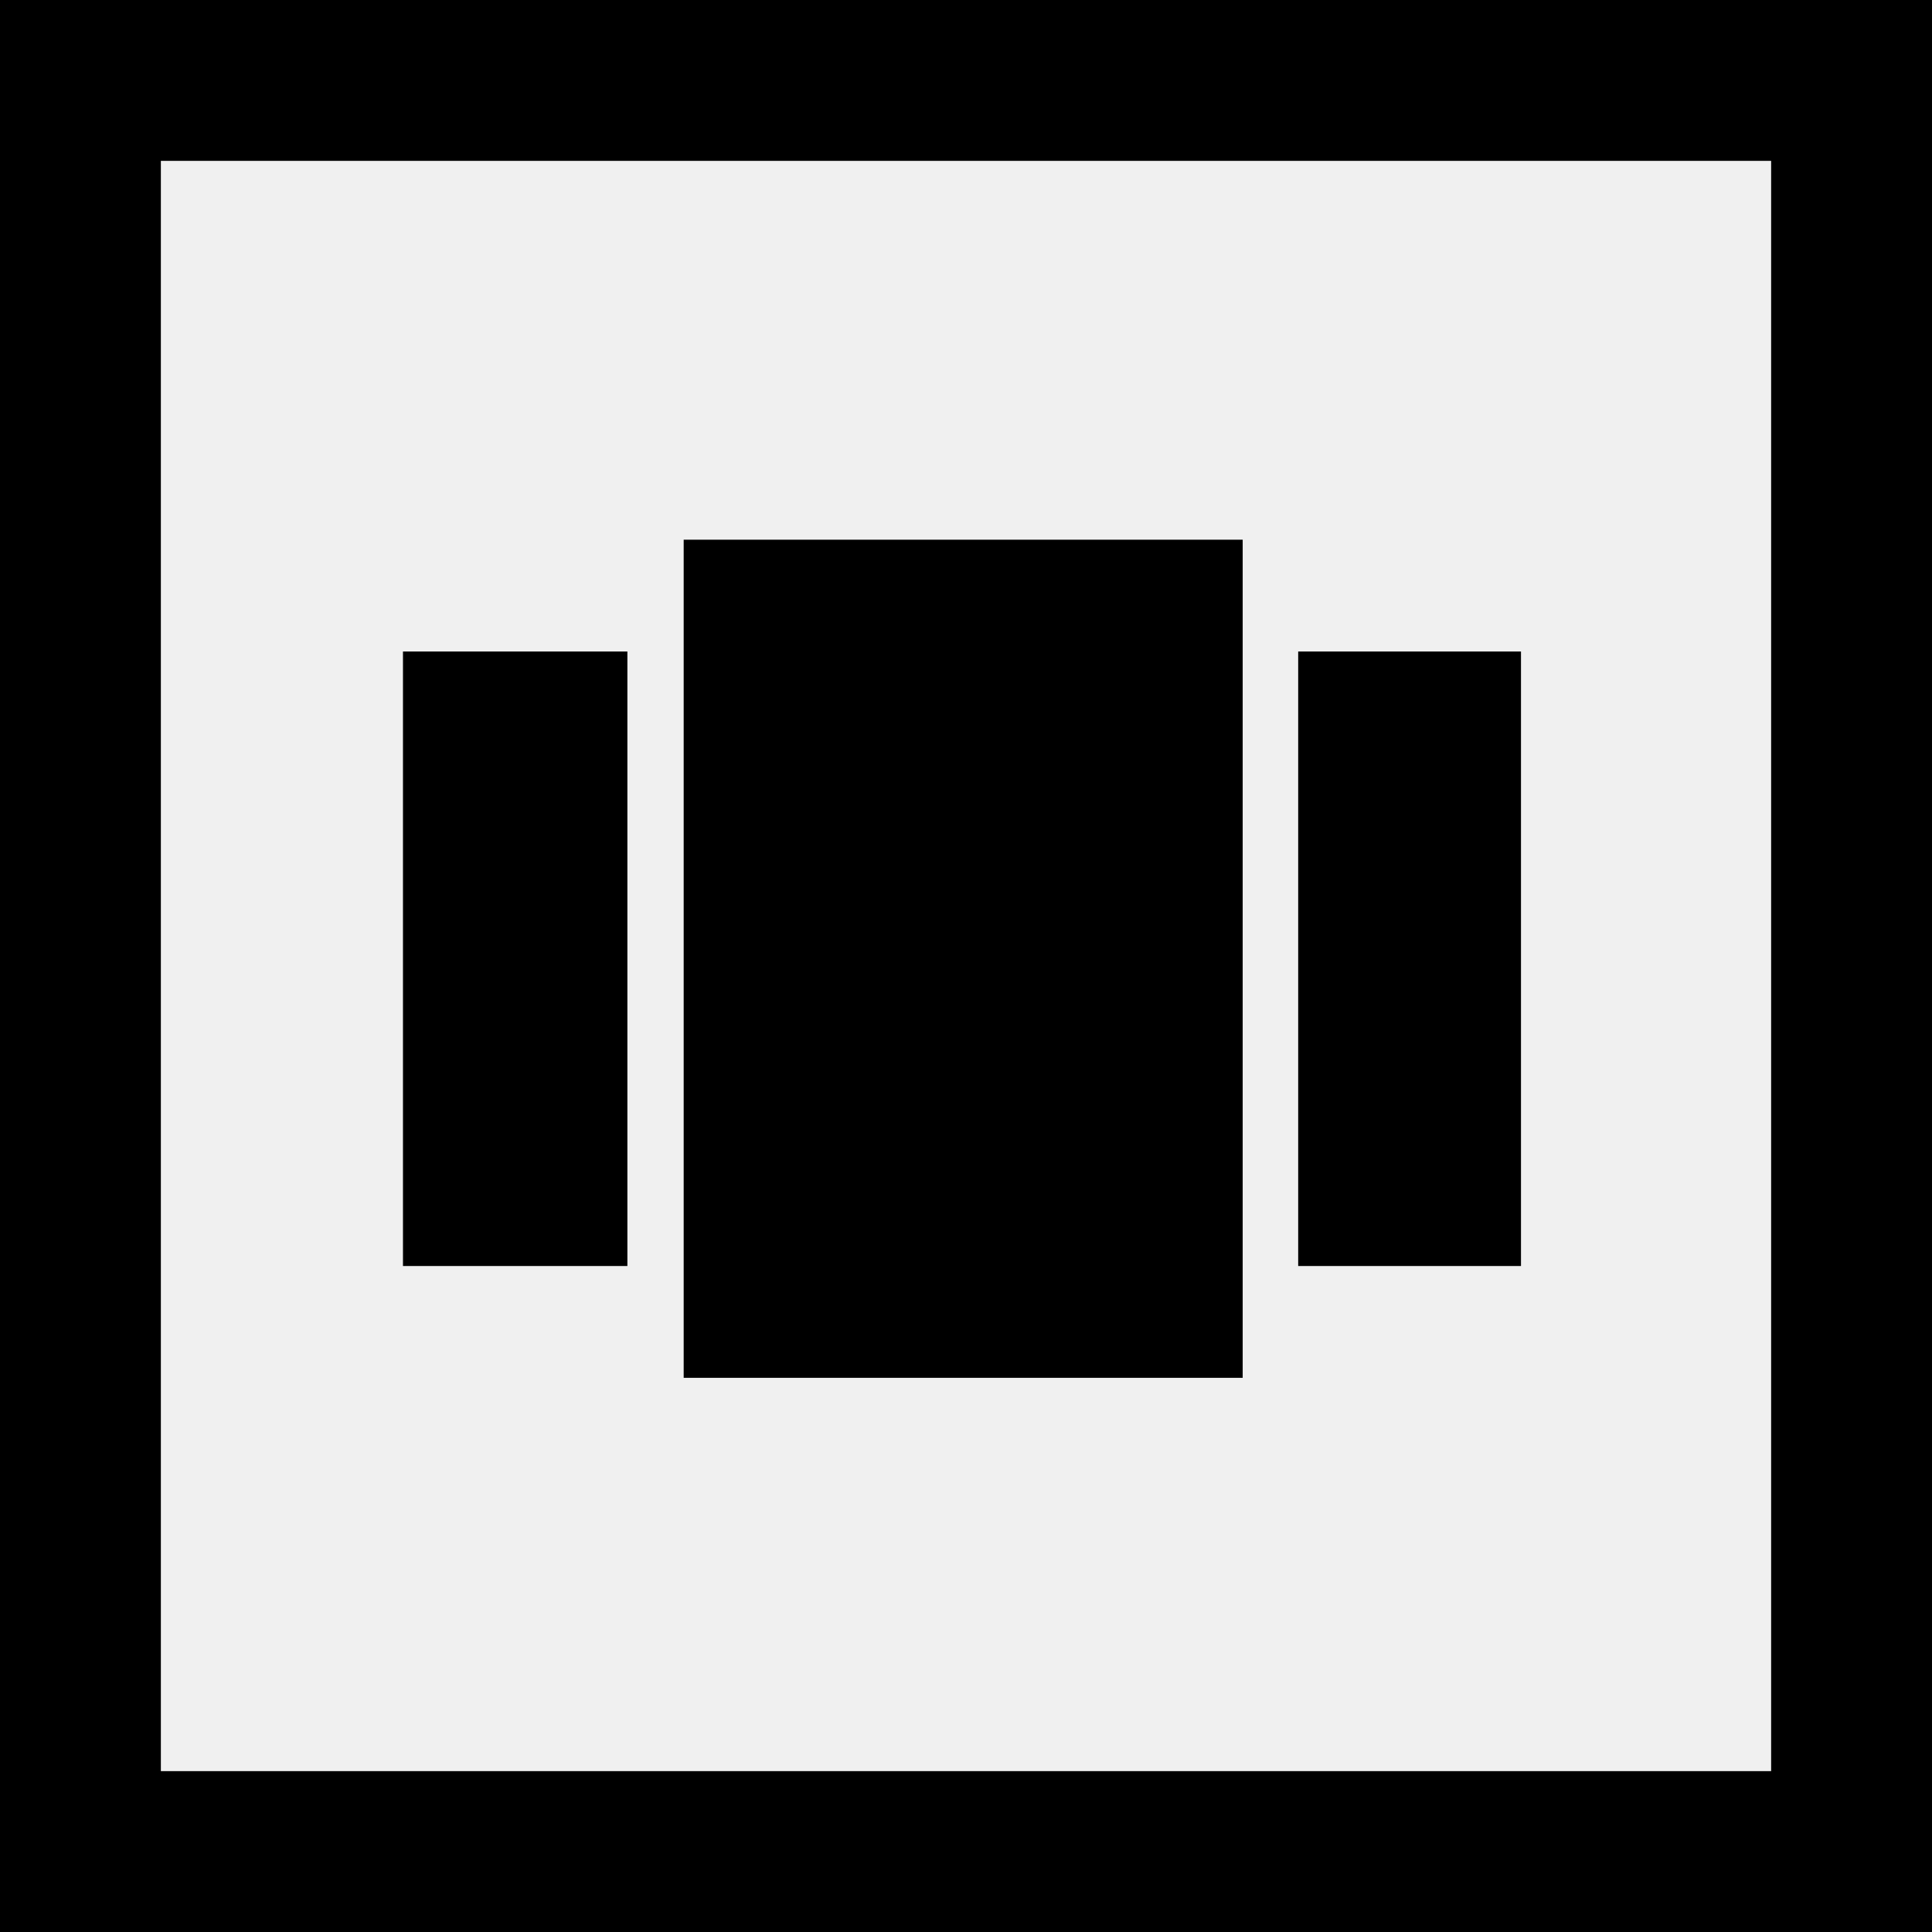
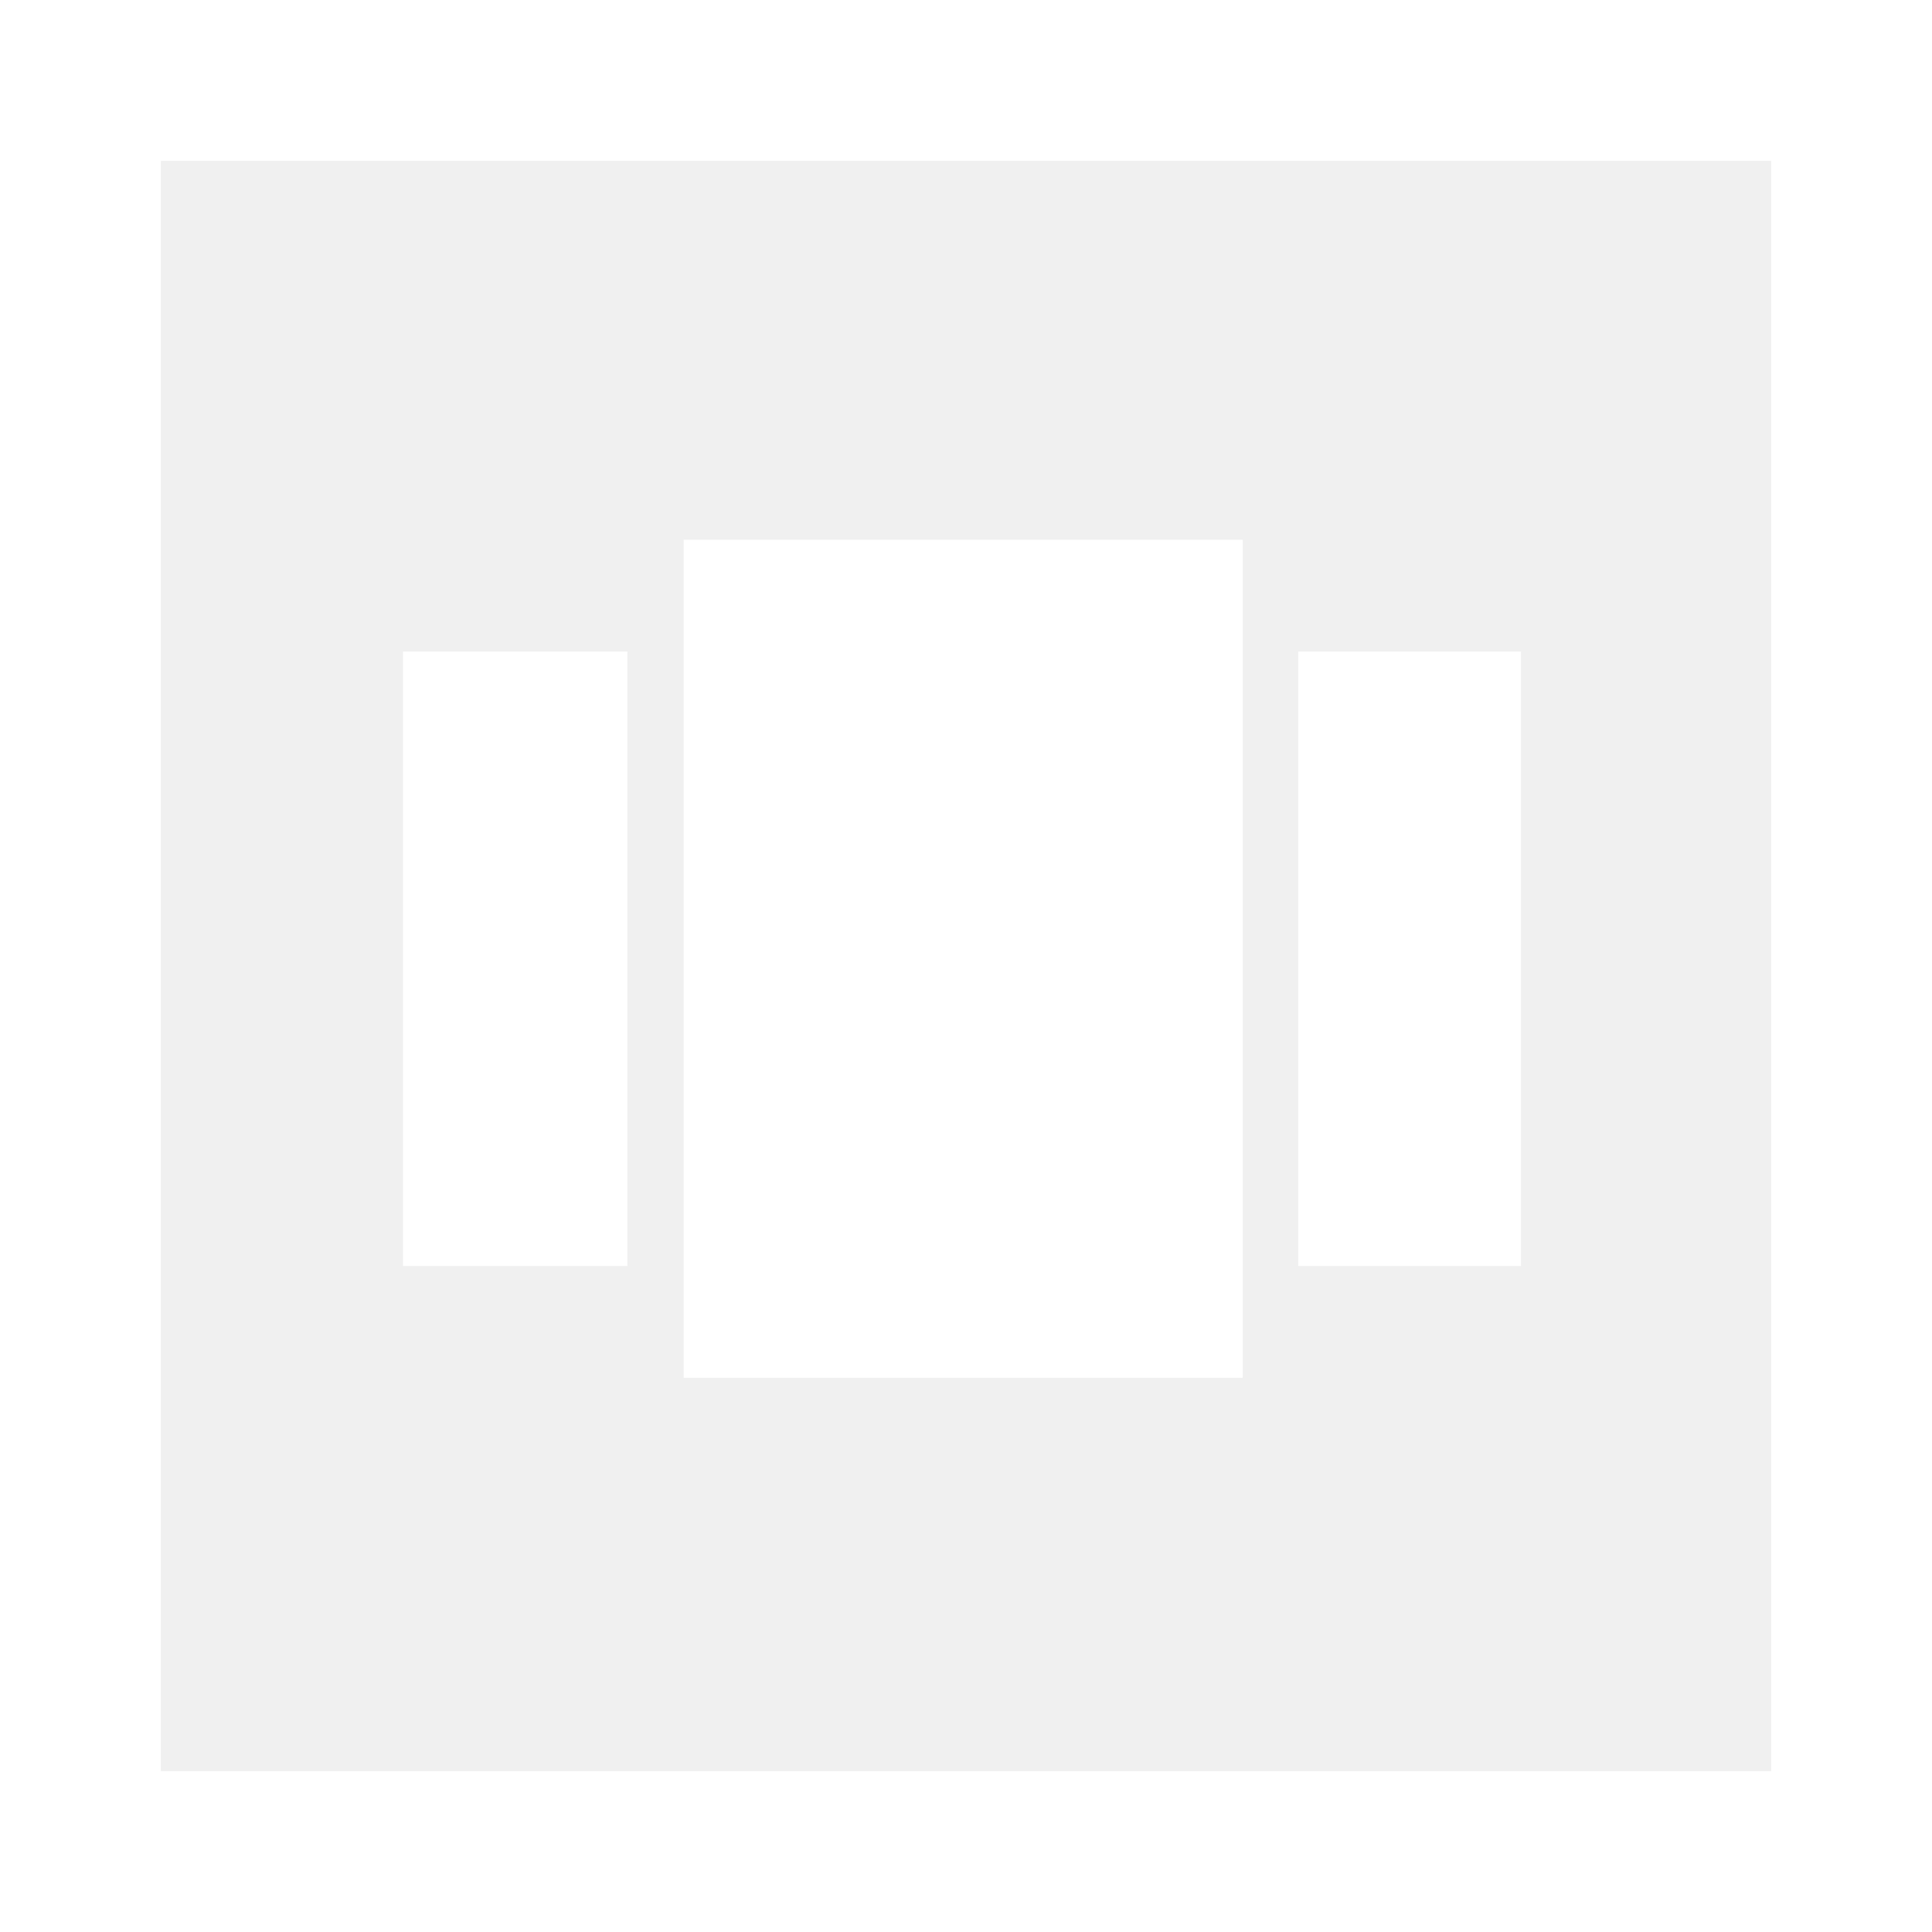
- <svg xmlns="http://www.w3.org/2000/svg" id="Layer_1" data-name="Layer 1" viewBox="0 0 24.02 24.02">
-   <defs>
-     <style>.cls-1,.cls-2{fill:none;}.cls-2{stroke:#000;stroke-miterlimit:10;stroke-width:2px;}</style>
+ <svg xmlns="http://www.w3.org/2000/svg" id="Layer_1" data-name="Layer 1" viewBox="0 0 24.02 24.02" version="1.1" width="100%" height="100%">
+   <defs id="defs3012">
+     <style id="style3014">.cls-1,.cls-2{fill:none;}.cls-2{stroke:#000;stroke-miterlimit:10;stroke-width:2px;}</style>
  </defs>
-   <path d="M8.49,17.12h6.95V6.7H8.49V17.12ZM5,15.73H7.79V8.09H5v7.64ZM16.13,8.09v7.64H18.9V8.09H16.13Z" transform="translate(0.01 0.01)" />
-   <path class="cls-1" d="M0,0H24V24H0V0Z" transform="translate(0.01 0.01)" />
-   <rect class="cls-2" x="1" y="1" width="22.02" height="22.02" />
+   <path d="M8.49,17.12h6.95V6.7H8.49V17.12ZM5,15.73H7.79V8.09H5v7.64ZM16.13,8.09v7.64H18.9V8.09H16.13Z" id="path3018" transform="translate(0.01 0.01)" style="fill:#ffffff;fill-opacity:1" />
+   <path class="cls-1" d="M0,0H24V24H0V0Z" transform="translate(0.01 0.01)" id="path3020" />
+   <rect class="cls-2" x="1" y="1" width="22.02" height="22.02" id="rect3022" style="fill:none;fill-opacity:1;stroke:#ffffff;stroke-opacity:1" />
</svg>
